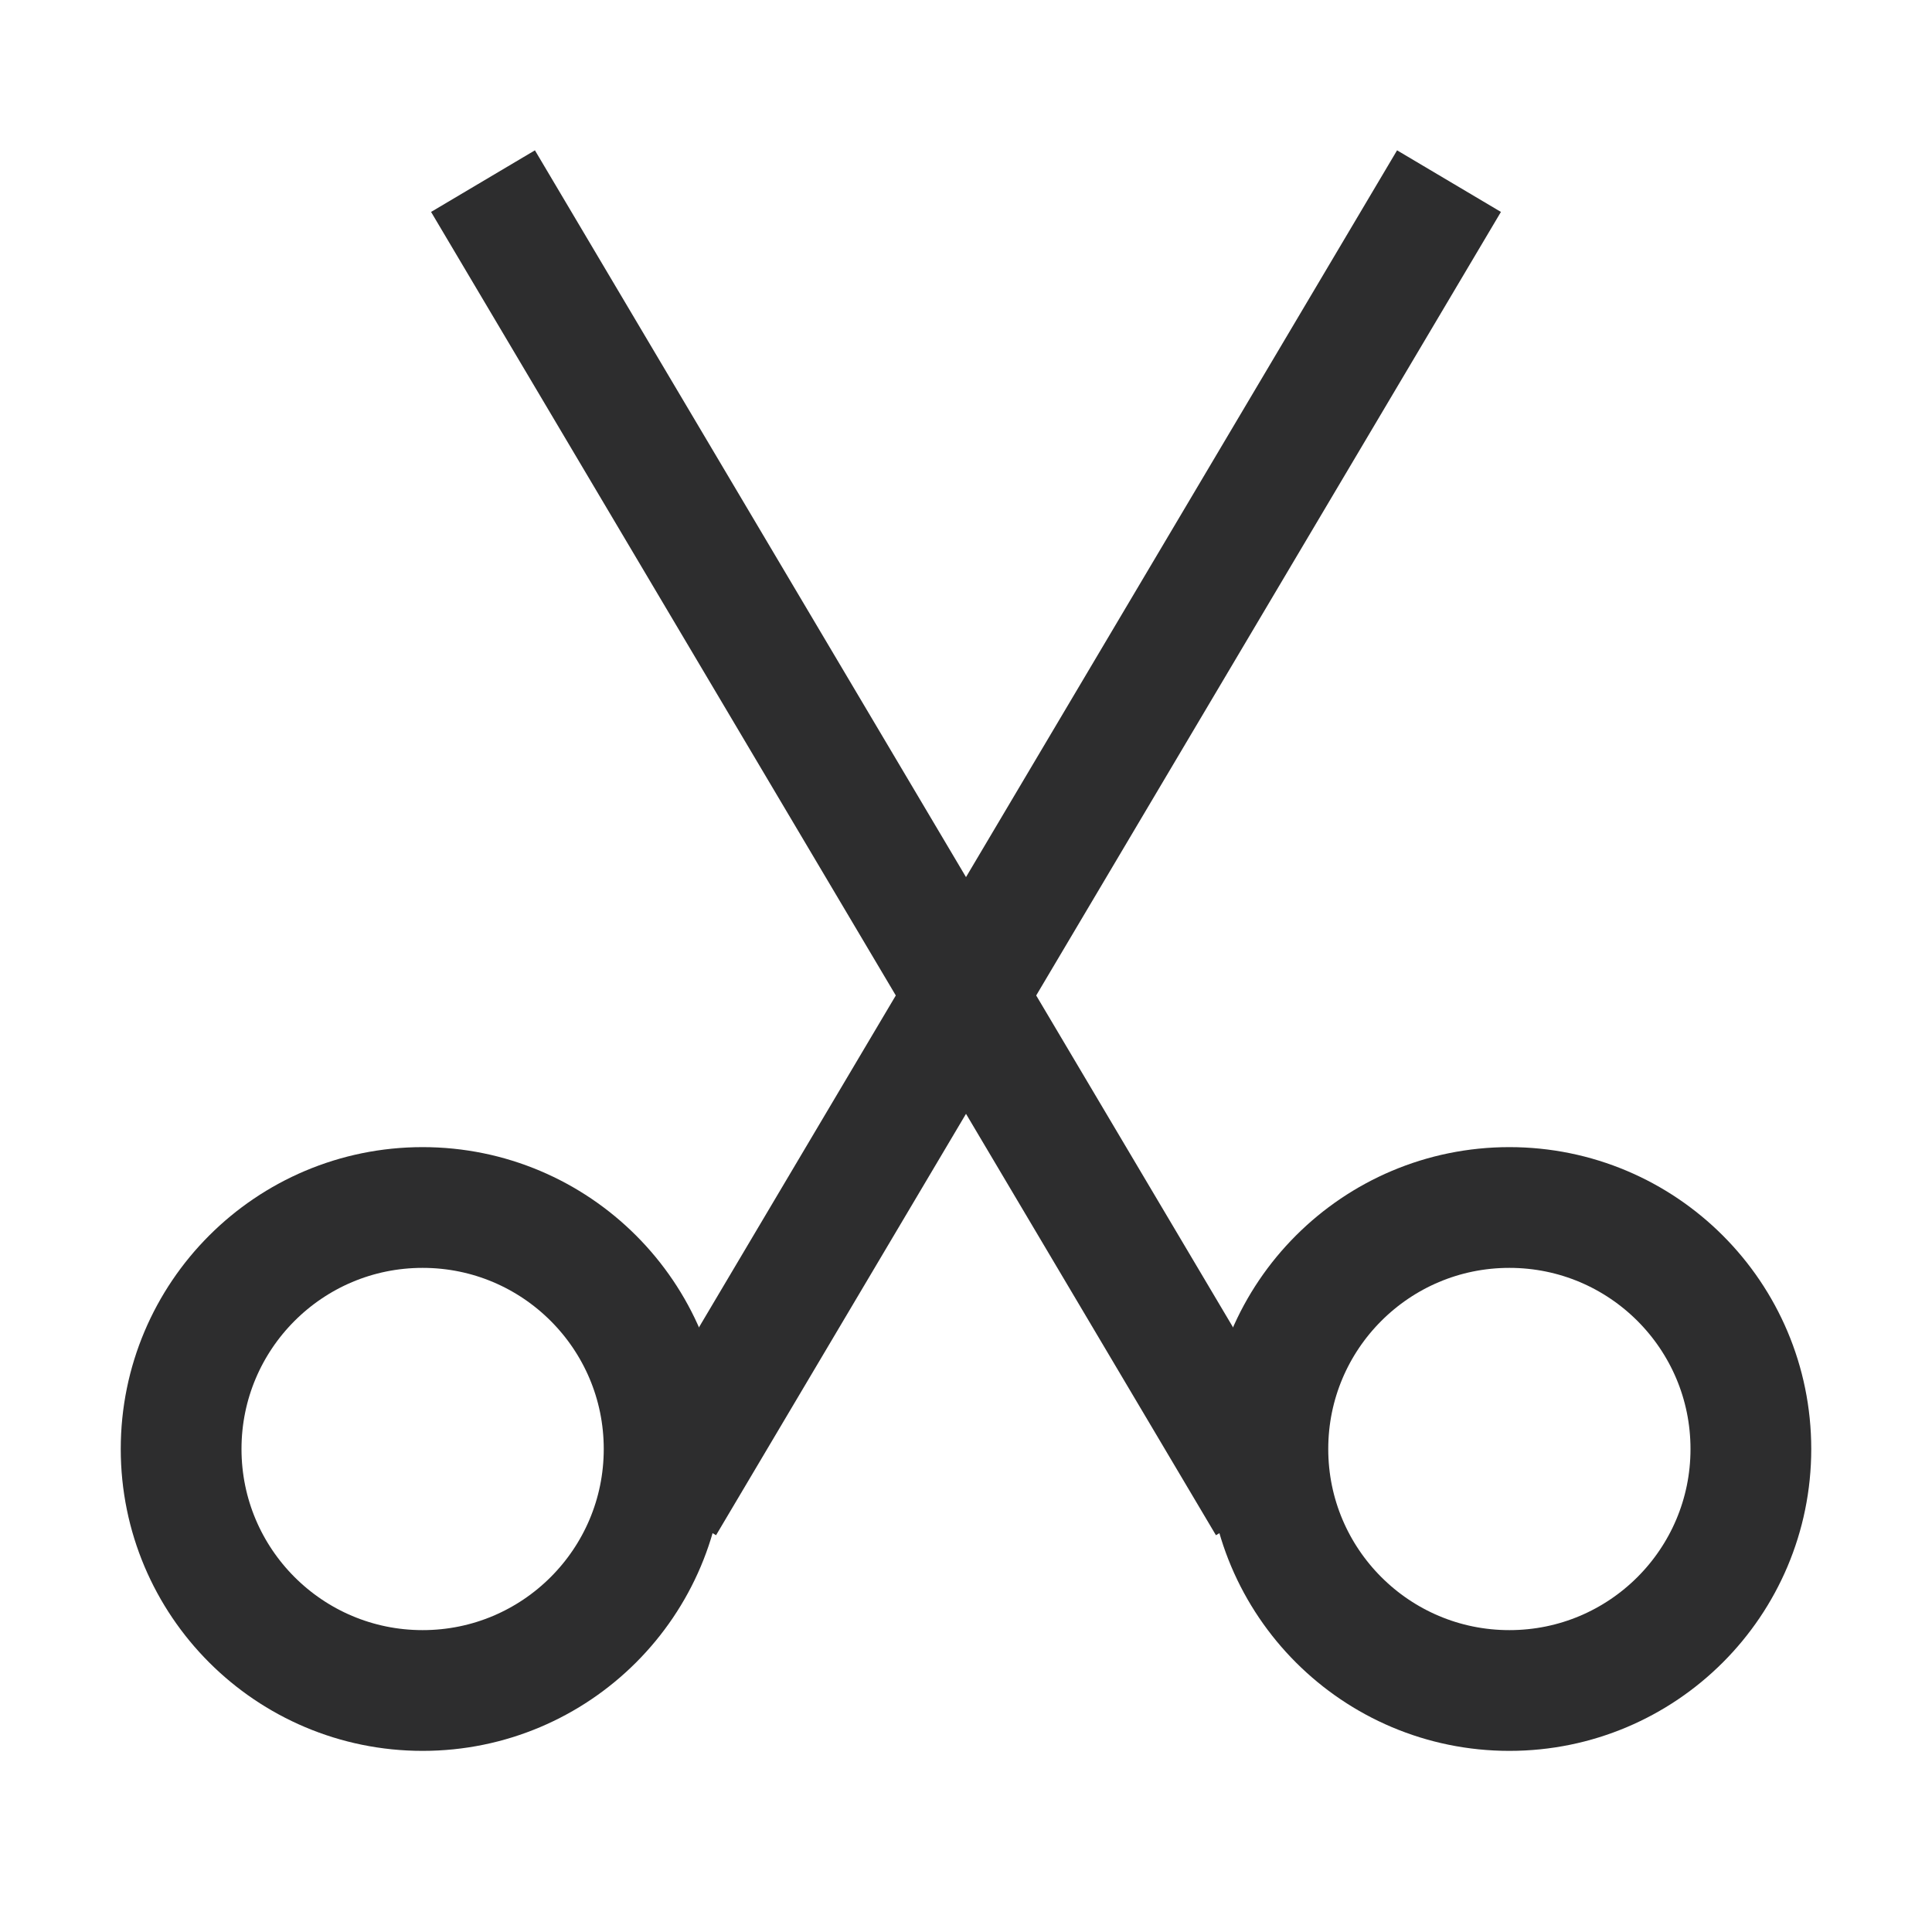
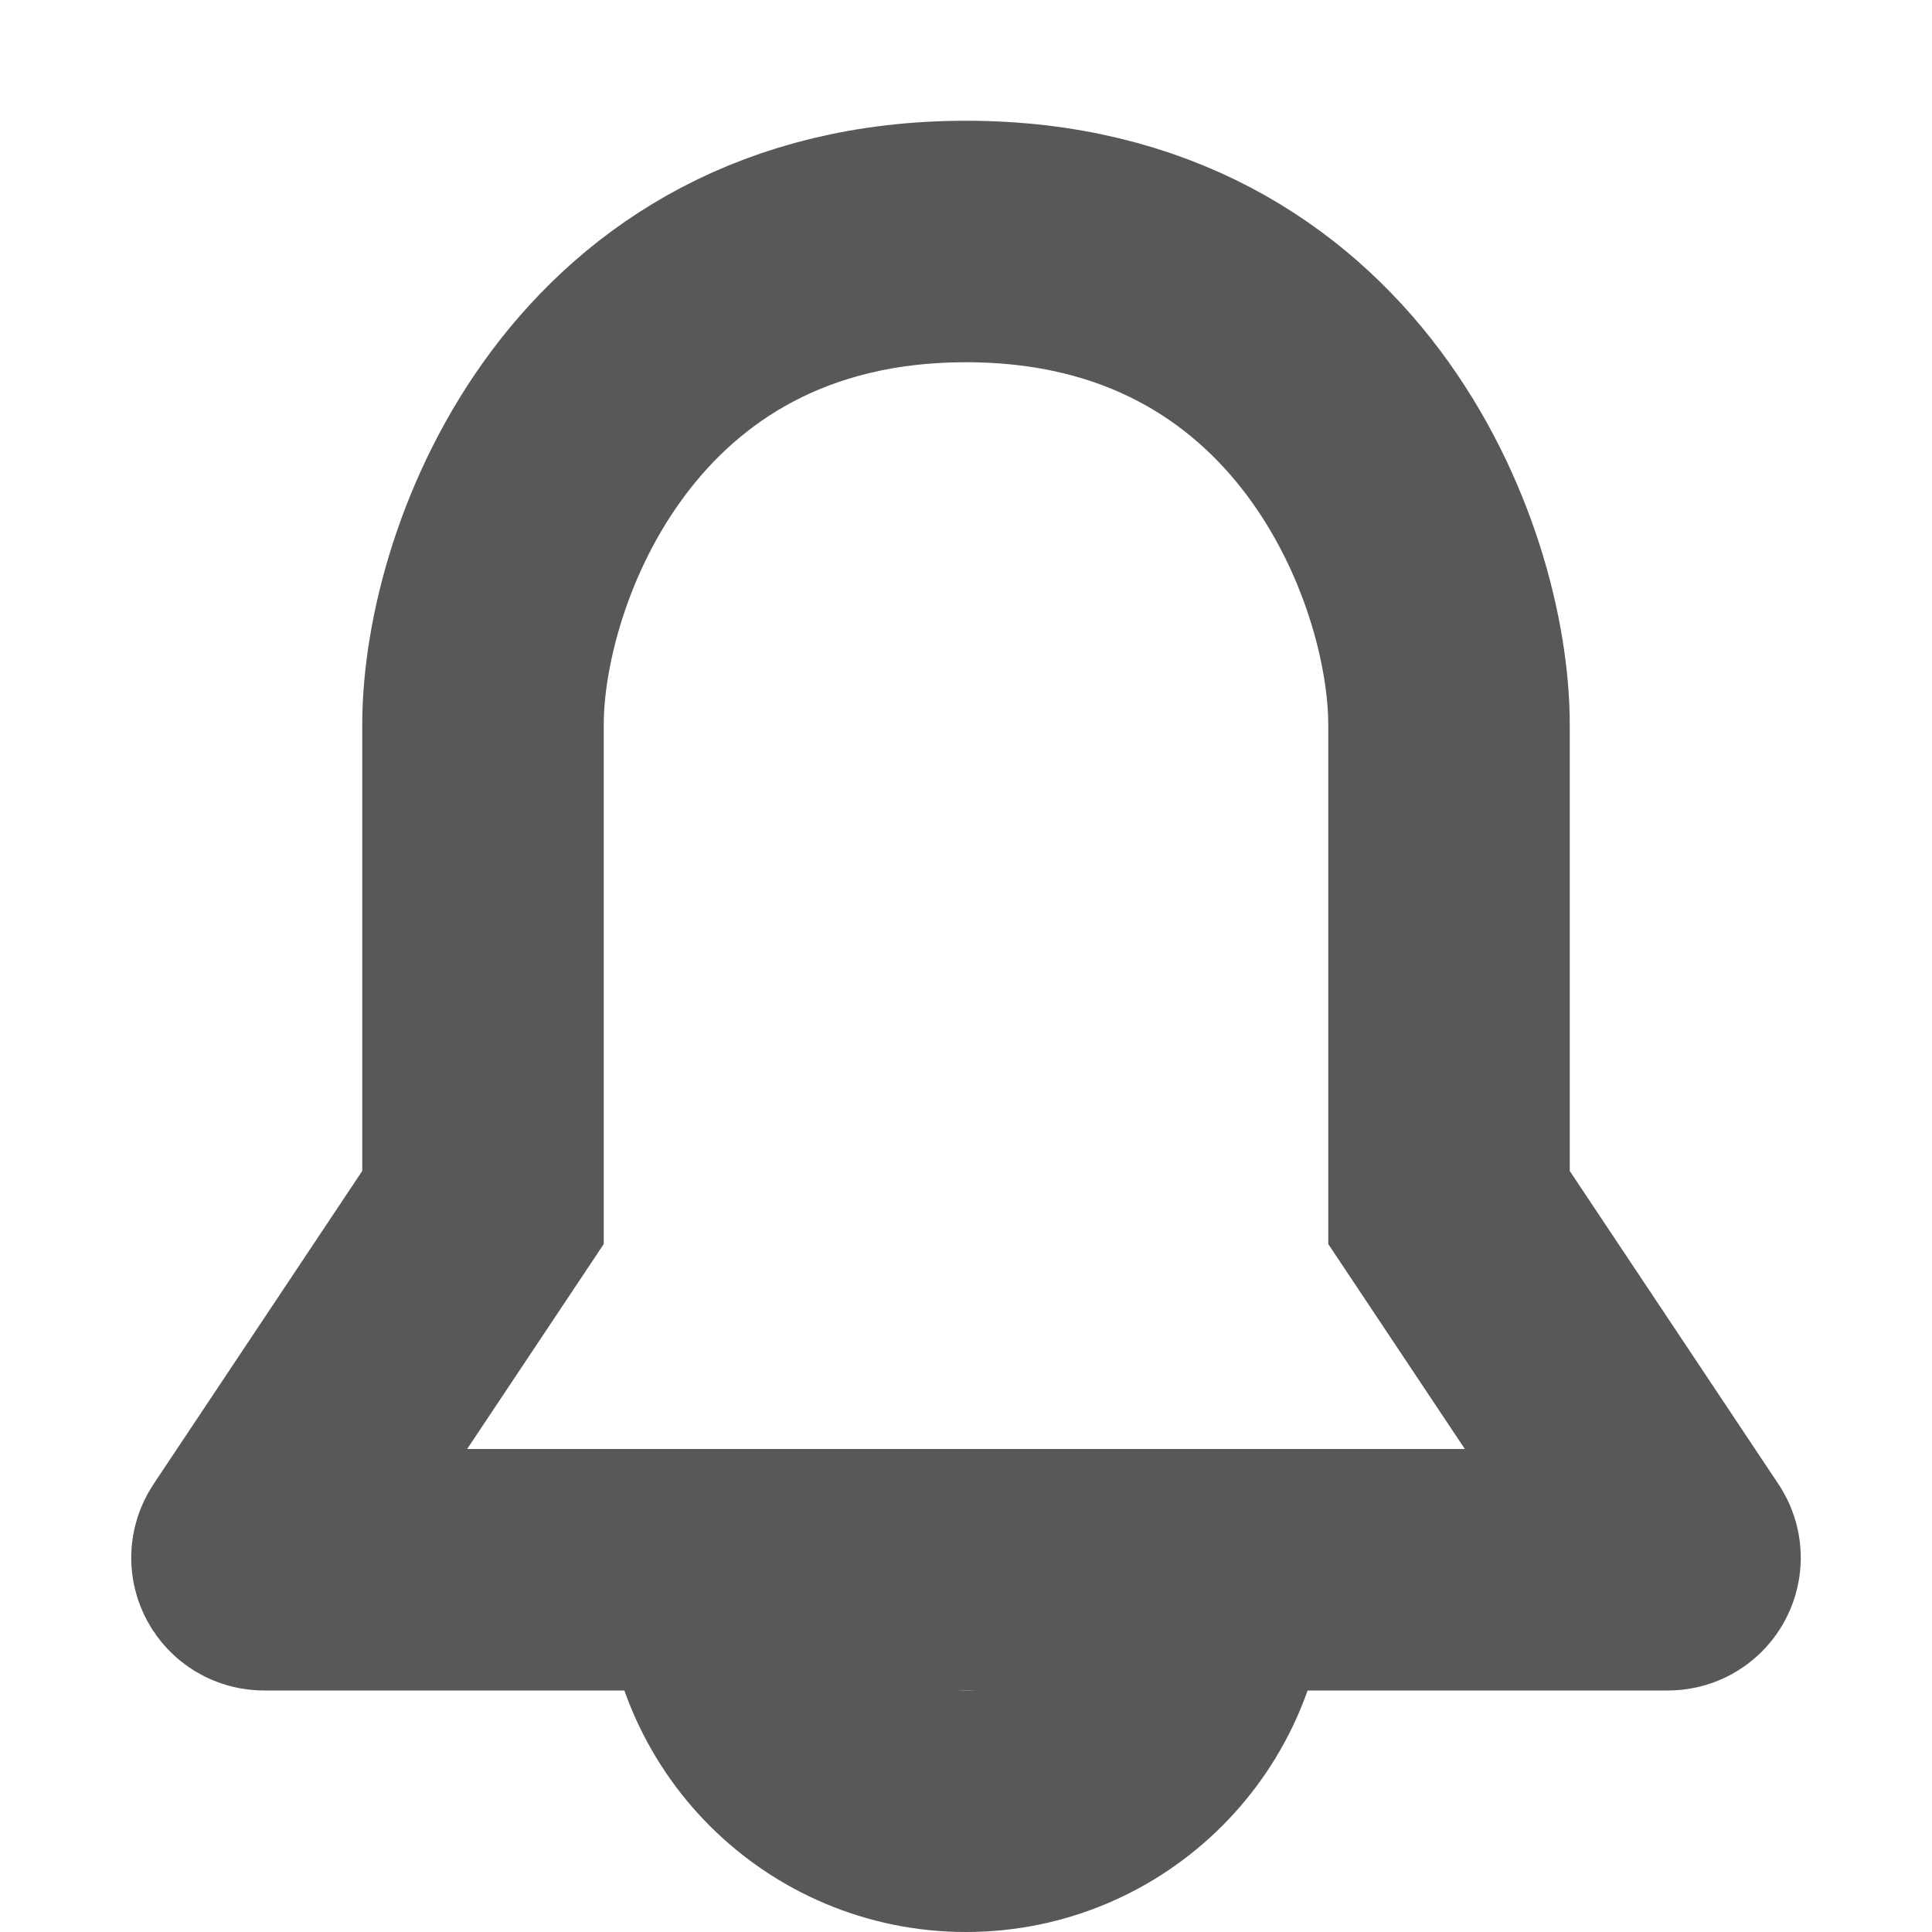
<svg xmlns="http://www.w3.org/2000/svg" width="16" height="16" viewBox="0 0 16 16" fill="none">
-   <circle cx="3.5" cy="12" r="2" stroke="#2D2D2E" />
-   <circle cx="12.5" cy="12" r="2" stroke="#2D2D2E" />
-   <path d="M5.5 12.459L12 1.5" stroke="#2D2D2E" stroke-linejoin="round" />
-   <path d="M10.5 12.459L4 1.5" stroke="#2D2D2E" stroke-linejoin="round" />
+   <path d="M10 13C10 14.105 9.105 15 8 15C6.895 15 6 14.105 6 13" stroke="#575859" stroke-width="2" />
+   <path d="M13.813 13H2.187C2.107 13 2.059 12.911 2.104 12.845L4 10V6C4 4.667 5 2 8 2C11 2 12 4.667 12 6V10L13.896 12.845C13.941 12.911 13.893 13 13.813 13Z" stroke="#575859" stroke-width="2" />
</svg>
